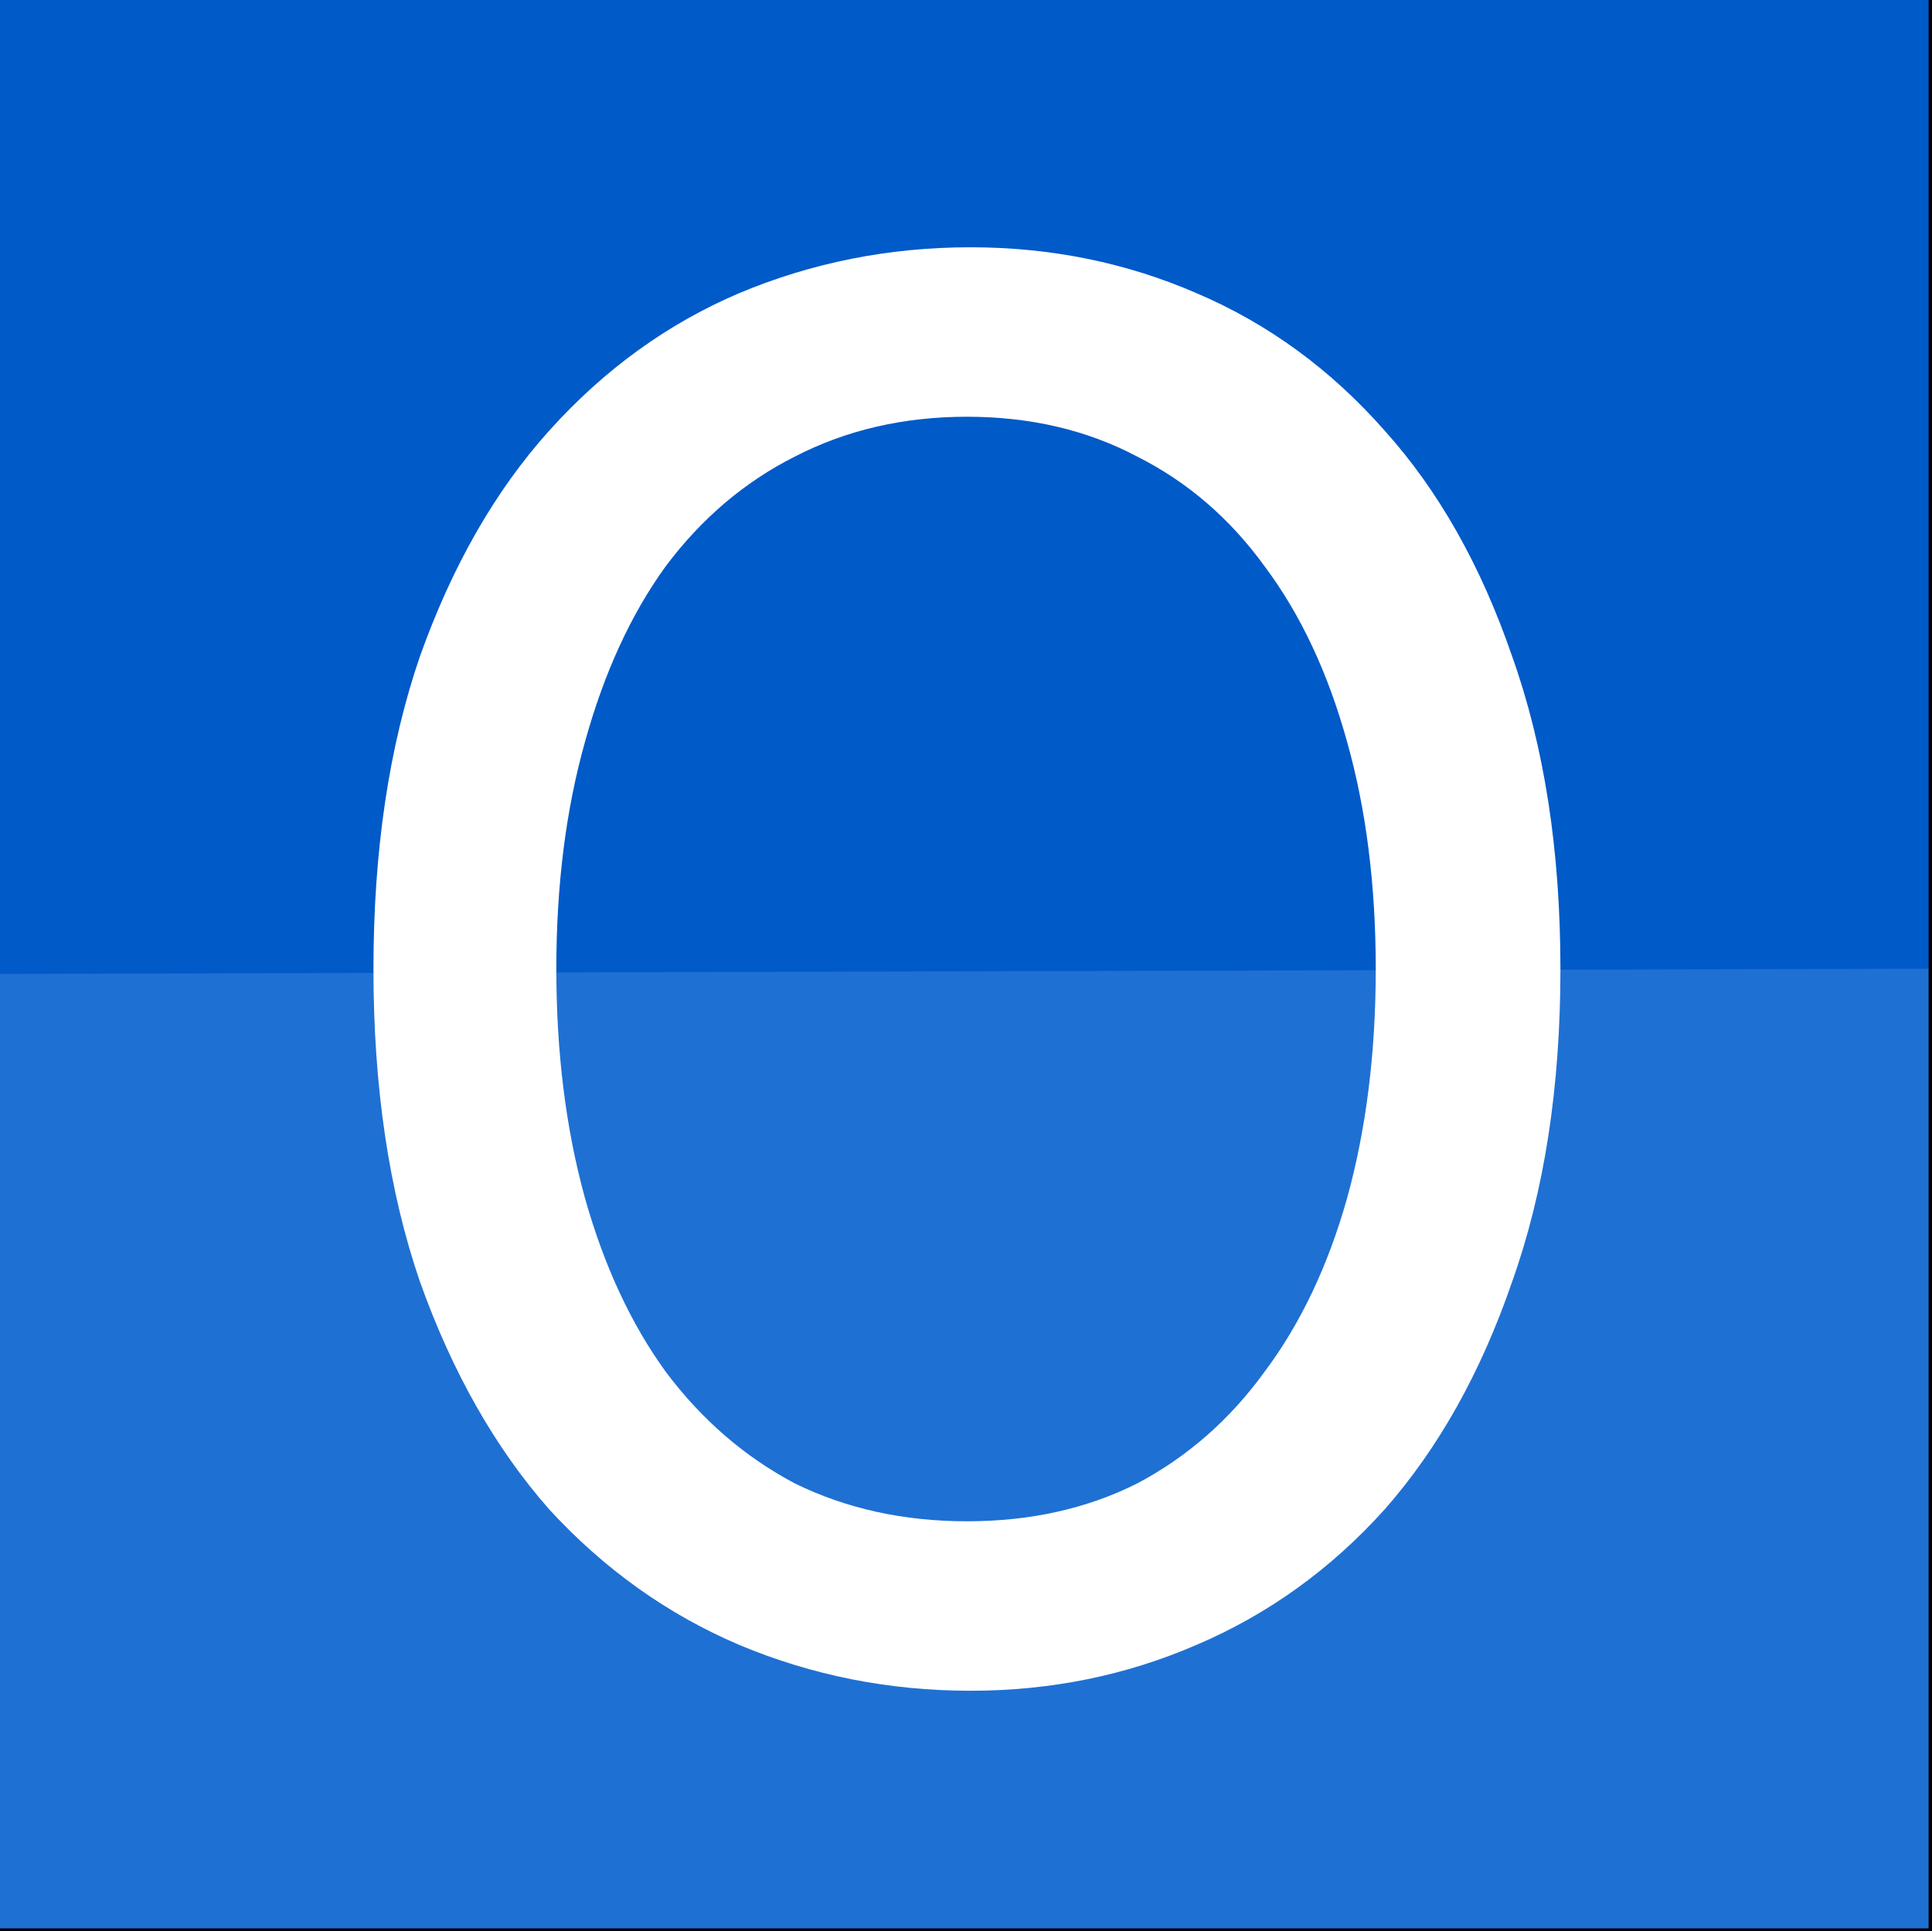
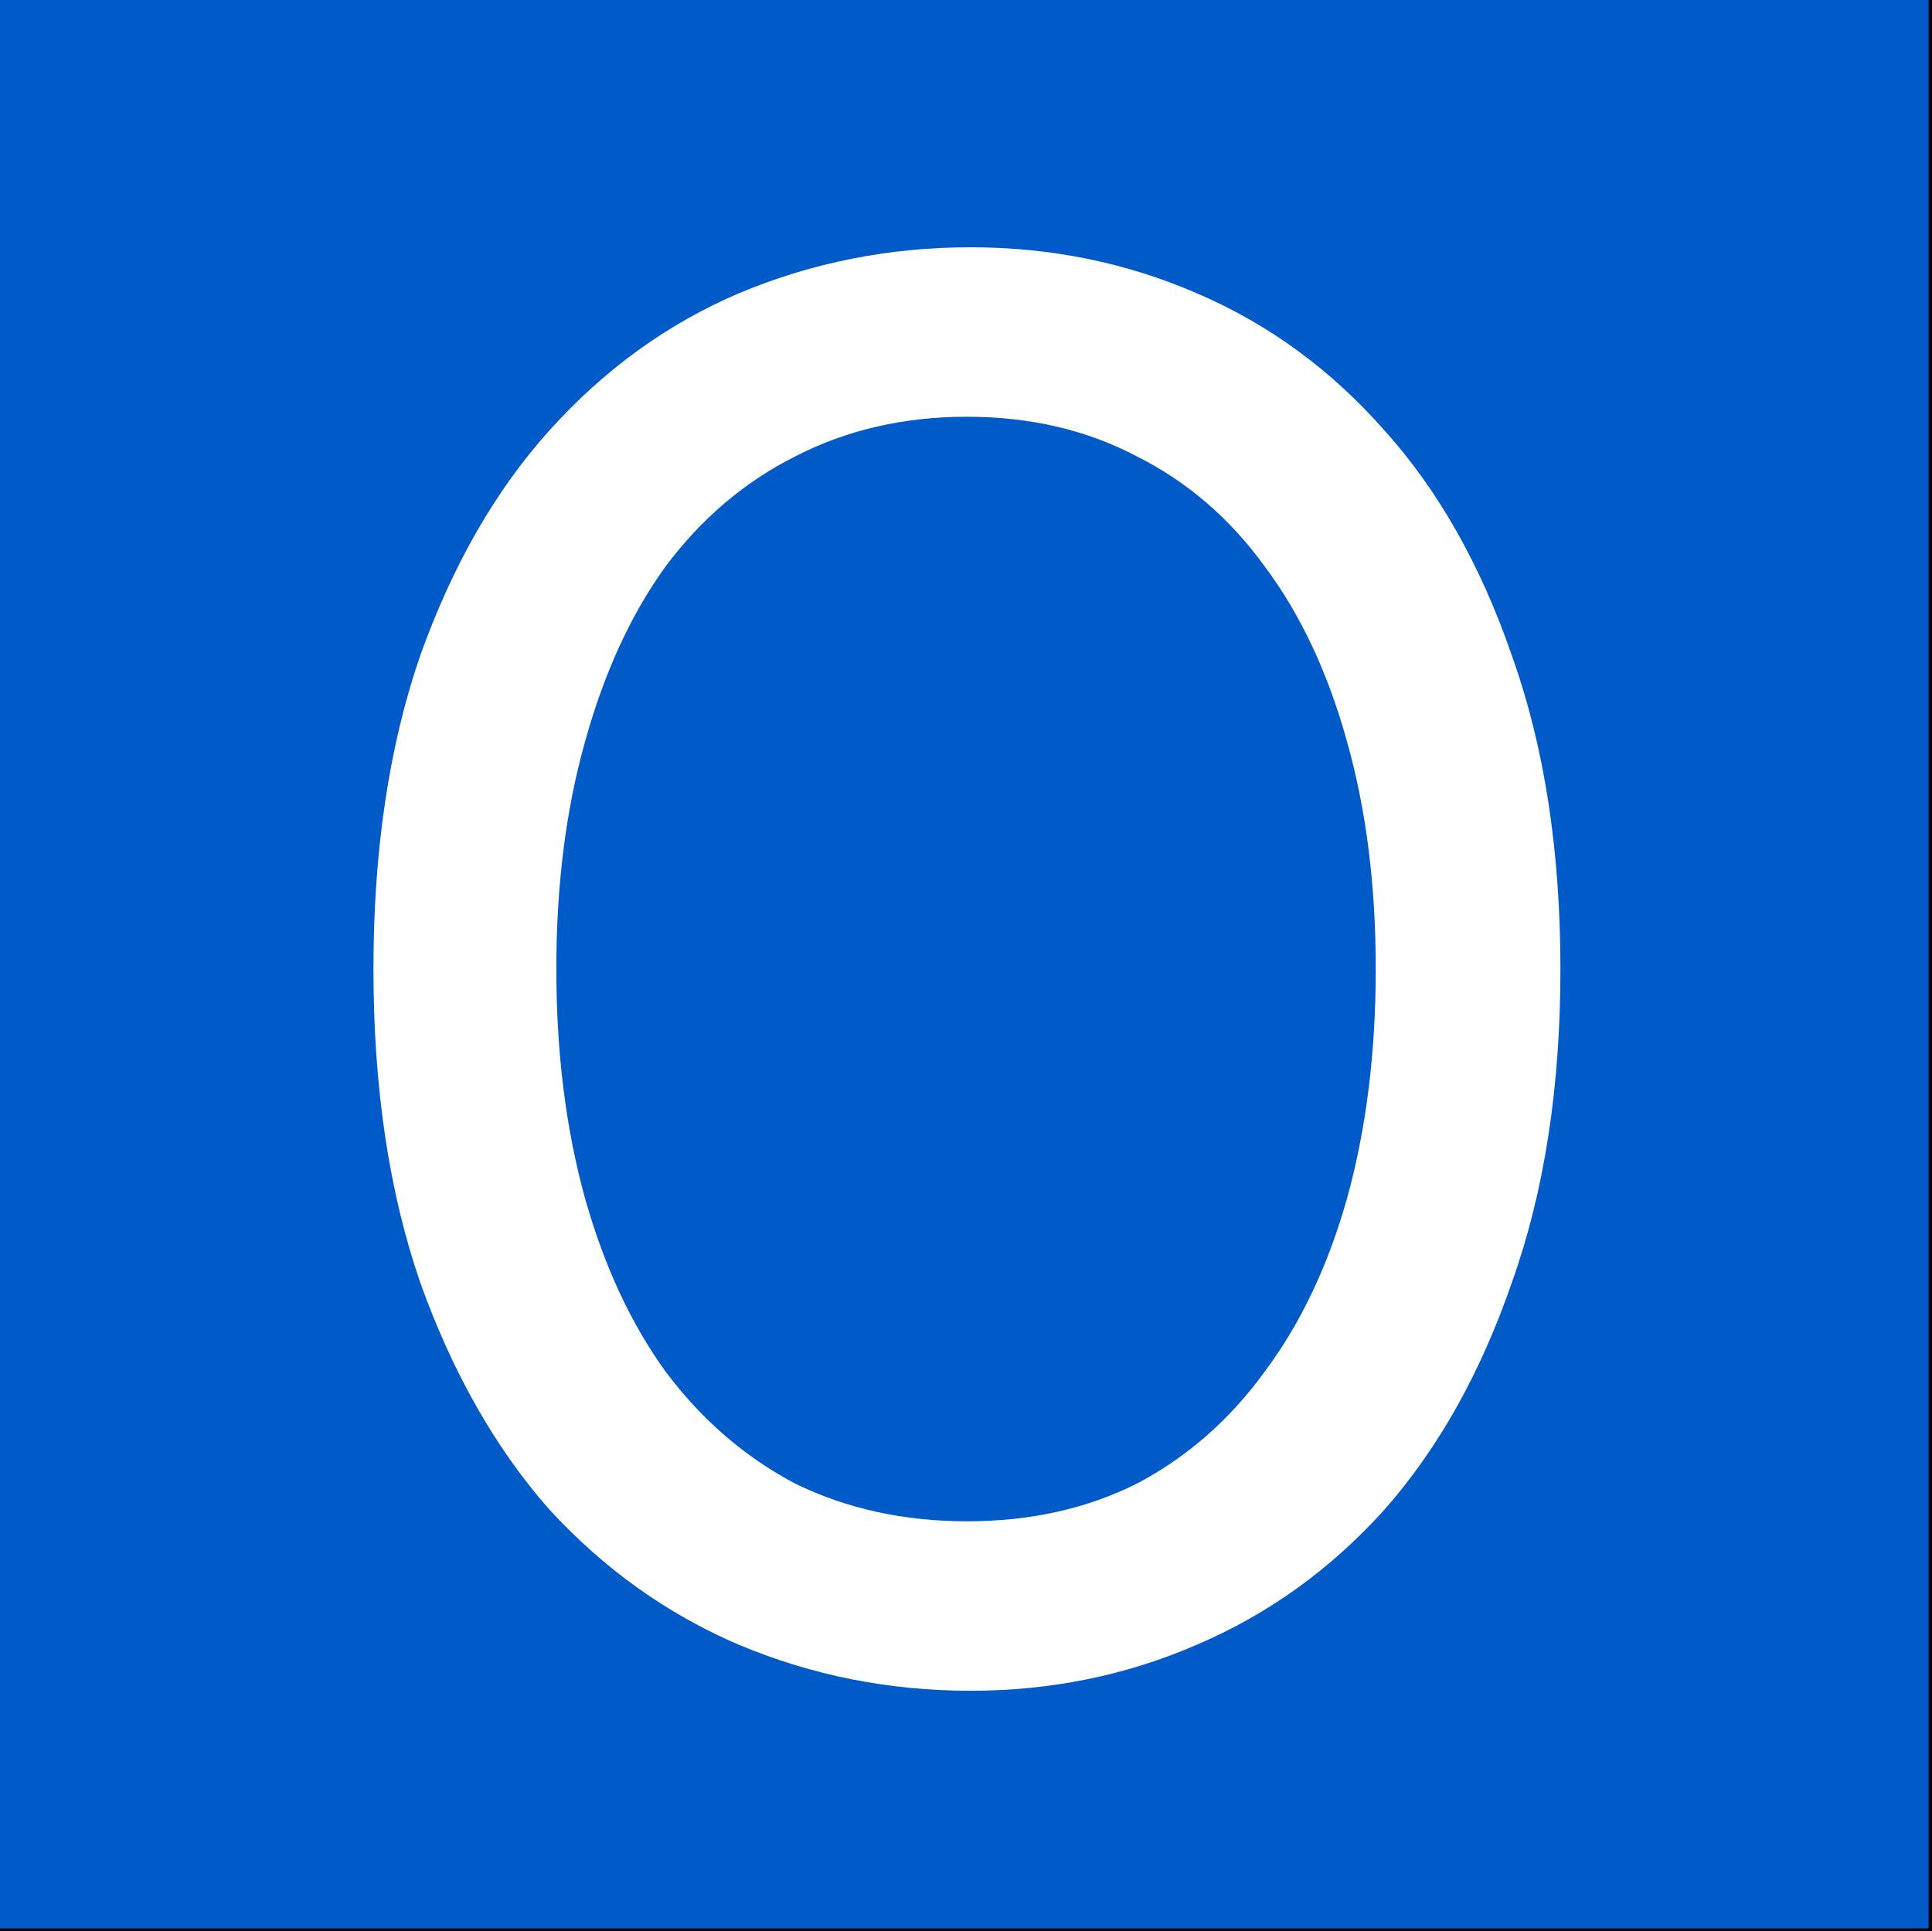
<svg xmlns="http://www.w3.org/2000/svg" style="enable-background:new" height="512" viewBox="0 0 512.4 512" width="512.4" version="1.1" id="svg35">
  <defs id="defs7">
    <linearGradient id="a" y2="494" gradientUnits="userSpaceOnUse" x2="256" gradientTransform="matrix(1 0 0 1.076 0 -19.36)" y1="18" x1="256">
      <stop style="stop-color:#eaeaea" offset="0" id="stop2" />
      <stop style="stop-color:#f4f4f4" offset="1" id="stop4" />
    </linearGradient>
  </defs>
  <rect style="color:#000000;enable-background:accumulate;fill:#005ac8;fill-opacity:1" height="512" width="512" y="0" x="0" id="rect9" />
  <path d="m-208.3 605.6c-7.842 0-14.55 5.029-17.32 12.19-0.061-0.001-0.121 0-0.182 0-7.088 0-12.83 6.002-12.83 13.41 0 7.404 5.746 13.41 12.83 13.41h17.5 16.33c5.155 0 9.333-4.365 9.333-9.75 0-4.543-2.974-8.363-7-9.445 0.001-0.103 0-0.202 0-0.305 0-10.77-8.357-19.5-18.67-19.5z" style="stroke-width:4;color:#000000;stroke:#ccc;enable-background:accumulate;display:none;fill:#fff" id="path19" />
  <path style="stroke-width:4;color:#000000;stroke:#ccc;enable-background:accumulate;display:none;fill:none" d="m288.9 828.1c-6.349 0-11.78 4.072-14.02 9.867-0.05-0.001-0.098 0-0.148 0-5.738 0-10.39 4.86-10.39 10.85 0 5.995 4.652 10.85 10.39 10.85h14.17 13.22c4.173 0 7.557-3.534 7.557-7.894 0-3.678-2.408-6.771-5.667-7.647 0.001-0.083 0-0.163 0-0.247 0-8.719-6.766-15.79-15.11-15.79z" id="path21" />
  <g style="display:none" transform="translate(0 -558.4)" id="g33">
    <path d="m166.1 576.4h179.9c145.3 0 166.1 20.74 166.1 165.9v144.2c0 145.2-20.76 165.9-166.1 165.9h-179.9c-145.3 0-166.1-20-166.1-165.5v-144.2c0-145.2 20.76-165.9 166.1-165.9z" style="stroke:#00f;fill:#00f;display:inline;fill-opacity:.081" id="path23" />
    <circle style="stroke-width:.833;fill-opacity:.081;color:#000000;stroke:#00f;enable-background:accumulate;display:inline;fill:#00f" cx="256" transform="matrix(1.2 0 0 1.2 -51.2 528.8)" cy="238" r="120" id="circle25" />
    <rect style="stroke-linejoin:round;fill-opacity:.081;color:#000000;stroke:#00f;stroke-linecap:round;enable-background:accumulate;display:inline;fill:#00f" height="272" width="272" y="678.4" x="120" id="rect27" />
    <rect style="stroke-linejoin:round;fill-opacity:.081;color:#000000;stroke:#00f;stroke-linecap:round;enable-background:accumulate;display:inline;fill:#00f" height="240" width="304" y="694.4" x="104" id="rect29" />
    <rect style="stroke-linejoin:round;fill-opacity:.081;color:#000000;stroke:#00f;stroke-linecap:round;enable-background:accumulate;display:inline;fill:#00f" height="304" width="240" y="662.4" x="136" id="rect31" />
  </g>
-   <rect style="color:#000000;fill:#a3ccff;fill-opacity:0.192;stroke:none;stroke-width:1.317;enable-background:accumulate" height="653.582" width="695.49" y="261.372" x="-90.071" id="rect9-3" transform="matrix(0.9999963,-0.00271094,0.1548471,0.9879385,0,0)" />
  <g aria-label="O" transform="matrix(1.783285,0,0,1.983153,-110.3721,-254.8176)" style="font-style:normal;font-variant:normal;font-weight:normal;font-stretch:normal;font-size:40px;line-height:1.25;font-family:Ubuntu;-inkscape-font-specification:Ubuntu;letter-spacing:0px;word-spacing:0px;fill:#000000;fill-opacity:1;stroke:none;stroke-width:1px;stroke-linecap:butt;stroke-linejoin:miter;stroke-opacity:1" id="flowRoot3746">
    <path d="m 117.433,258.098 q 0,-23.733 6.933,-41.867 7.2,-18.133 19.2,-30.133 12.267,-12.267 28.267,-18.4 16.267,-6.133 34.4,-6.133 17.867,0 33.6,6.133 16,6.133 28,18.4 12,12 18.933,30.133 7.2,18.133 7.2,41.867 0,23.733 -7.2,41.867 -6.933,18.133 -18.933,30.4 -12,12 -28,18.133 -15.733,6.133 -33.6,6.133 -18.133,0 -34.4,-6.133 -16,-6.133 -28.267,-18.133 -12,-12.267 -19.2,-30.4 -6.933,-18.133 -6.933,-41.867 z m 27.2,0 q 0,16.8 4.267,30.667 4.267,13.6 12,23.2 8,9.6 19.2,14.933 11.467,5.067 25.6,5.067 14.133,0 25.333,-5.067 11.2,-5.333 18.933,-14.933 8,-9.6 12.267,-23.2 4.267,-13.867 4.267,-30.667 0,-16.8 -4.267,-30.4 -4.267,-13.867 -12.267,-23.467 -7.733,-9.6 -18.933,-14.667 -11.2,-5.333 -25.333,-5.333 -14.133,0 -25.6,5.333 -11.2,5.067 -19.2,14.667 -7.733,9.6 -12,23.467 -4.267,13.6 -4.267,30.4 z" style="font-size:266.667px;fill:#ffffff" id="path4700" />
  </g>
  <g id="g4668" style="fill:#005ac8;fill-opacity:0.533;stroke:none">
    <path id="path4663" d="M 0,512 512,0" style="fill:#005ac8;fill-opacity:0.533;stroke:none;stroke-width:1px;stroke-linecap:butt;stroke-linejoin:miter;stroke-opacity:1" />
  </g>
  <path style="fill:none;stroke:#000000;stroke-width:1px;stroke-linecap:butt;stroke-linejoin:miter;stroke-opacity:1" d="M 512,0 V 512 H 0" id="path4665" />
</svg>
